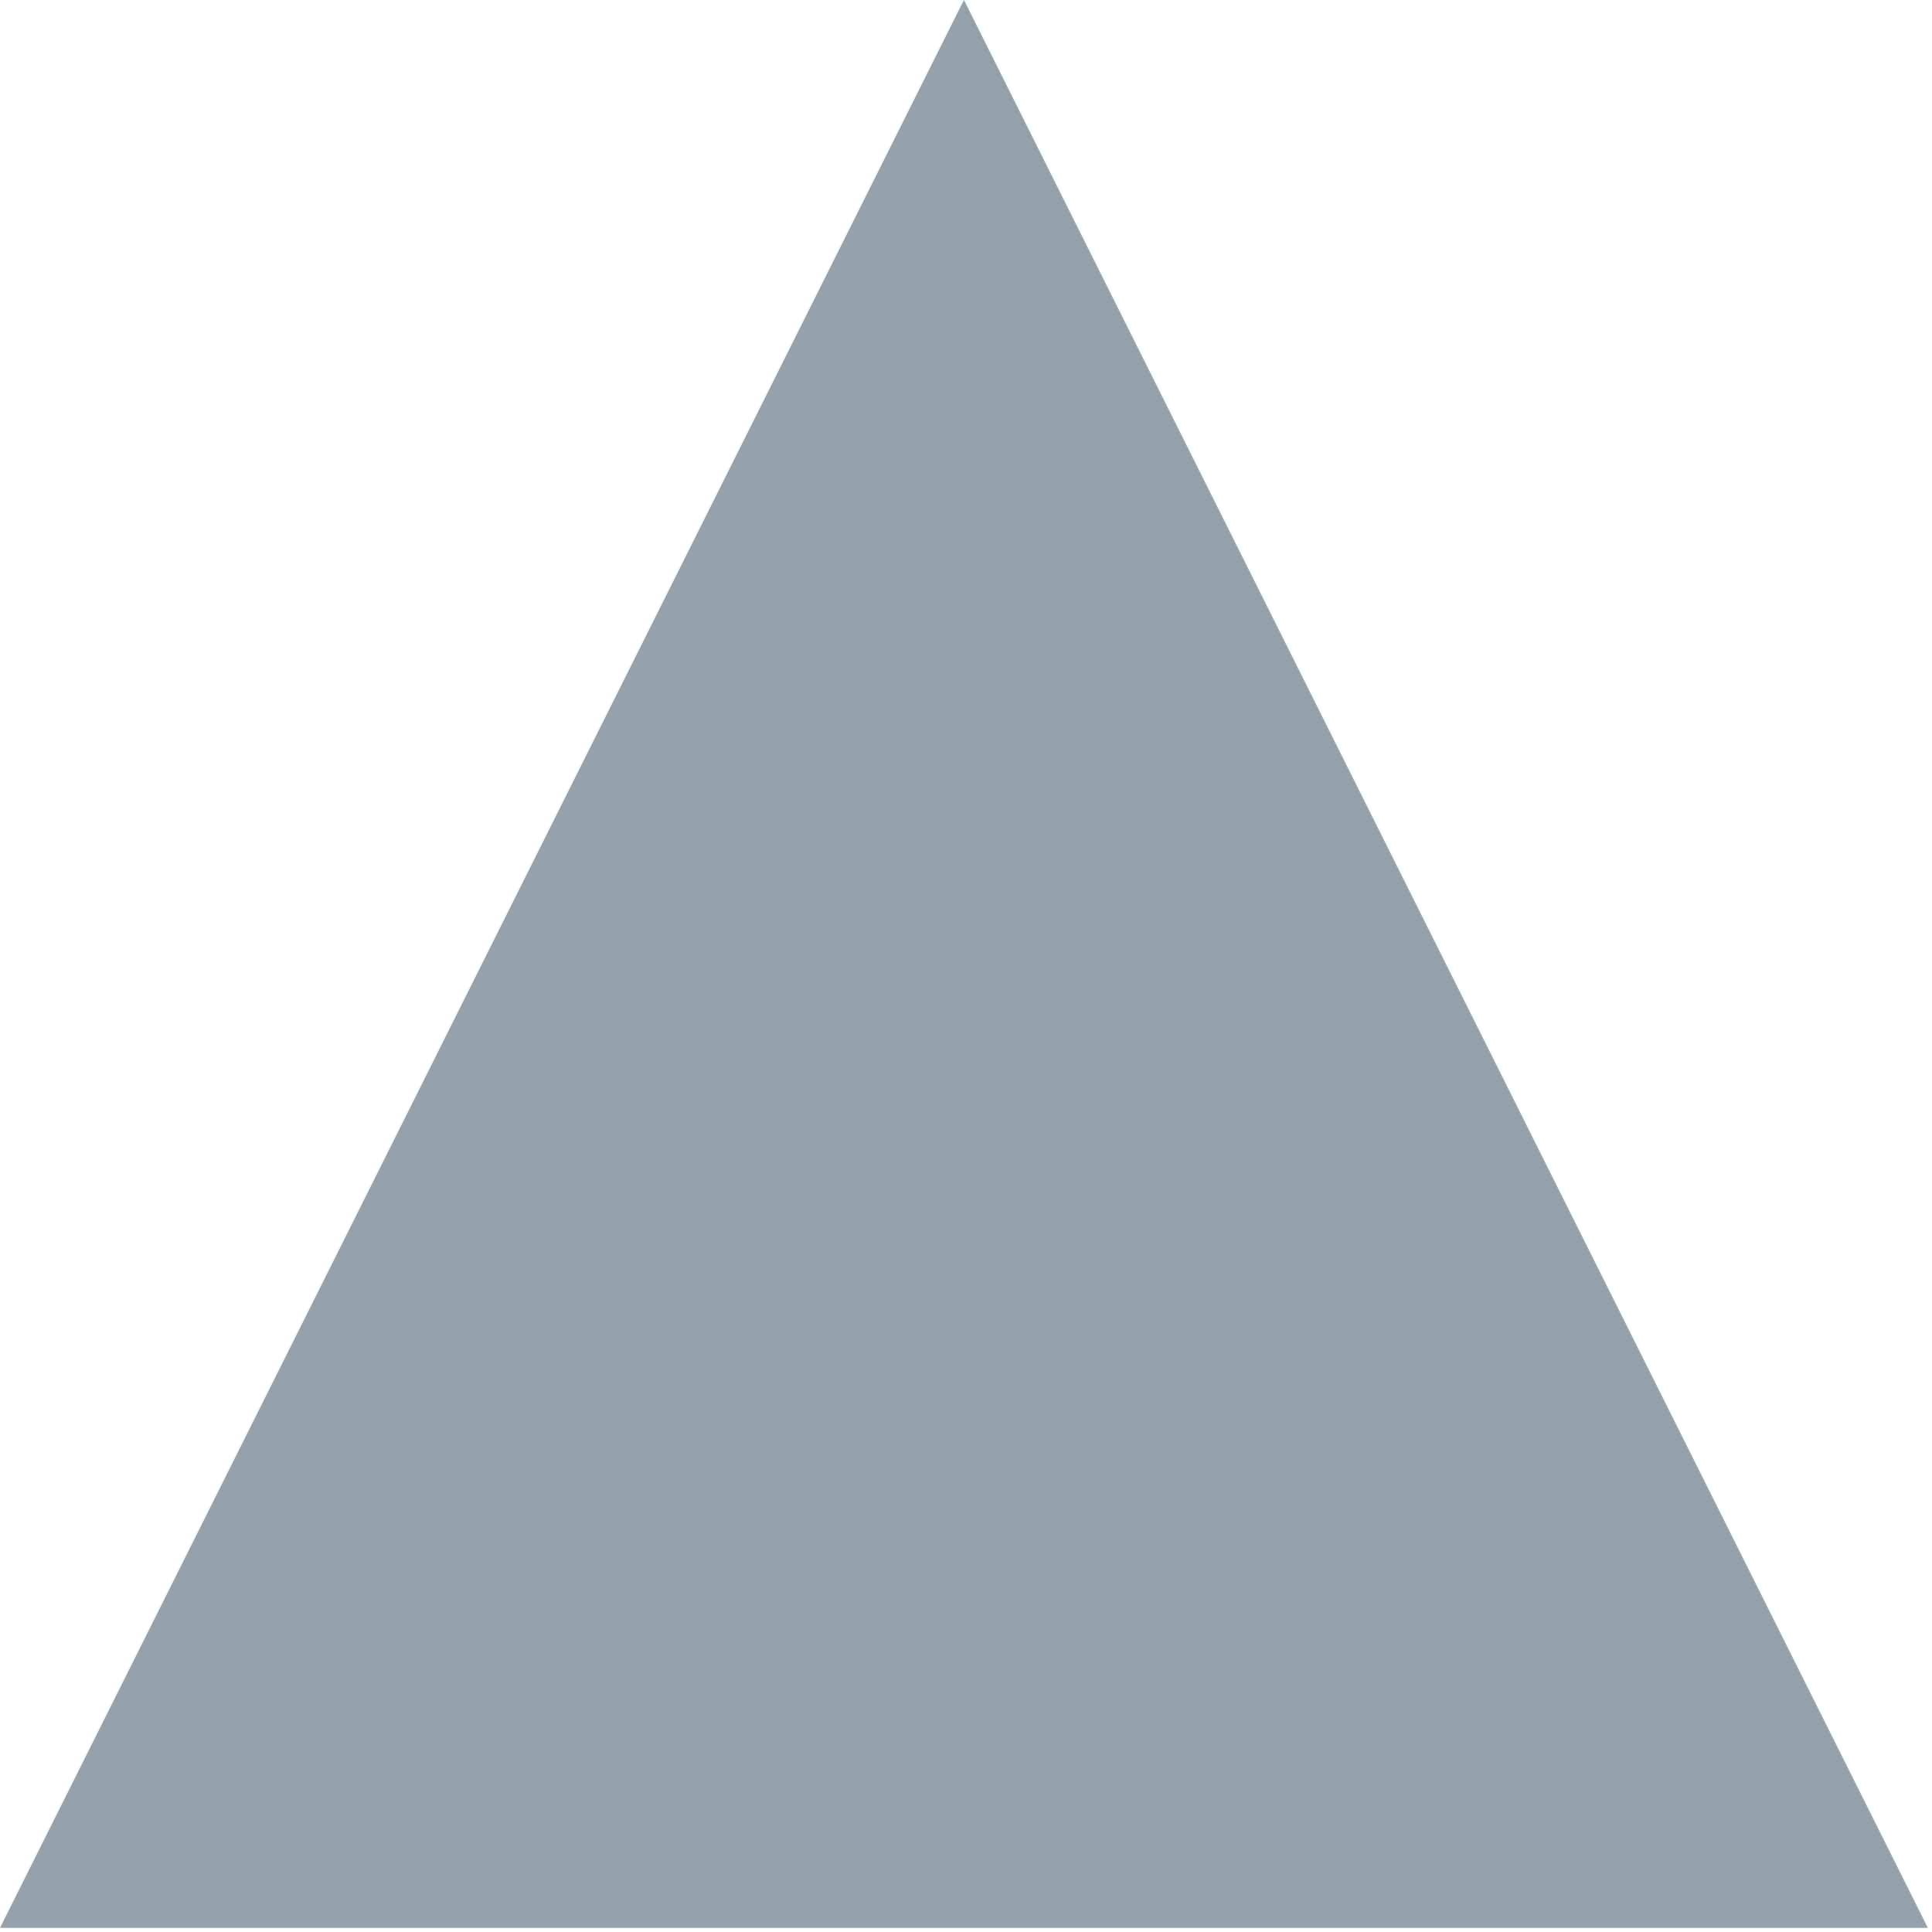
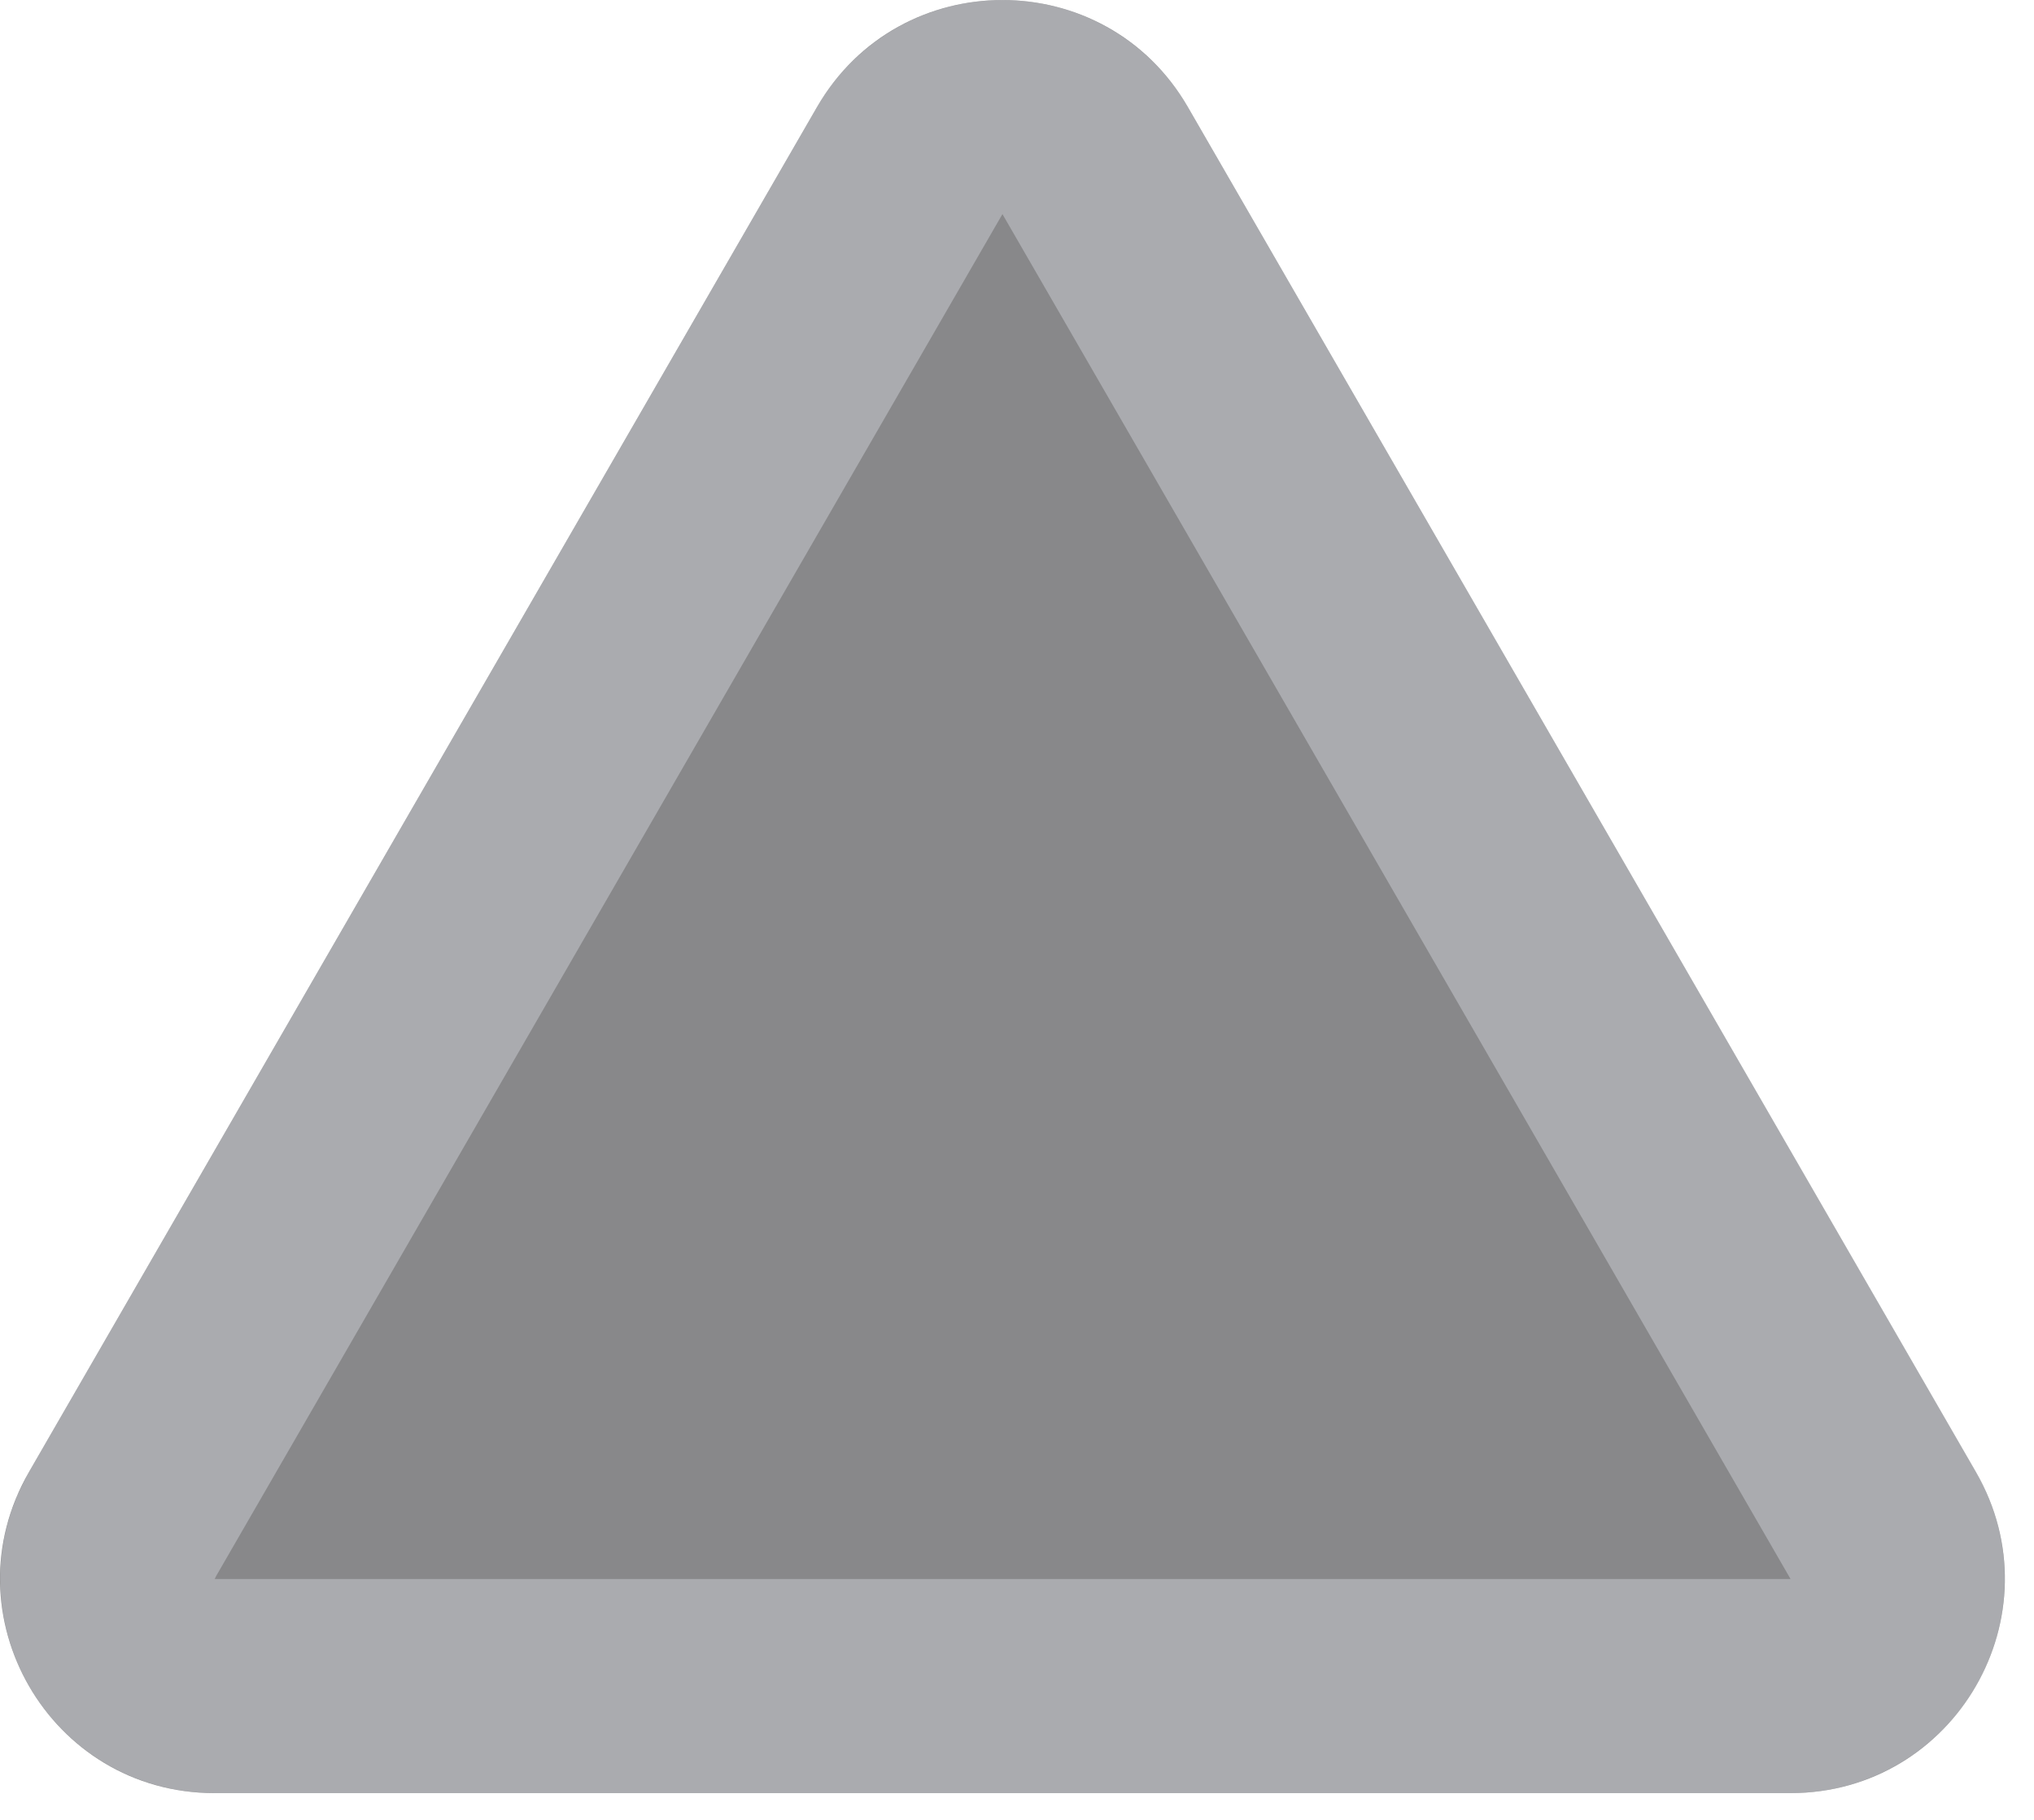
- <svg xmlns="http://www.w3.org/2000/svg" width="100%" height="100%" viewBox="0 0 94 94" version="1.1" xml:space="preserve" style="fill-rule:evenodd;clip-rule:evenodd;stroke-linejoin:round;stroke-miterlimit:2;">
-   <g transform="matrix(1,0,0,1,-219.767,-967.829)">
-     <g transform="matrix(0.297297,0,0,0.297297,155.699,486.162)">
-       <path d="M373.256,1620.15L531.008,1935.66L215.504,1935.66L373.256,1620.15Z" style="fill:rgb(149,161,173);" />
-     </g>
-   </g>
+ <svg xmlns="http://www.w3.org/2000/svg" width="19" height="17" viewBox="0 0 19 17" fill="none">
+   <path d="M7.632 1C8.402 -0.333 10.326 -0.333 11.096 1L18.457 13.75C19.227 15.083 18.265 16.75 16.725 16.75H2.003C0.463 16.75 -0.499 15.083 0.271 13.75L7.632 1Z" fill="#131316" fill-opacity="0.5" />
+   <path d="M8.498 1.5C8.883 0.833 9.846 0.833 10.23 1.5L17.592 14.25C17.977 14.917 17.495 15.75 16.726 15.75H2.003C1.281 15.75 0.814 15.018 1.075 14.377L1.137 14.25L8.498 1.5Z" stroke="#CDCED4" stroke-opacity="0.5" stroke-width="2" />
</svg>
